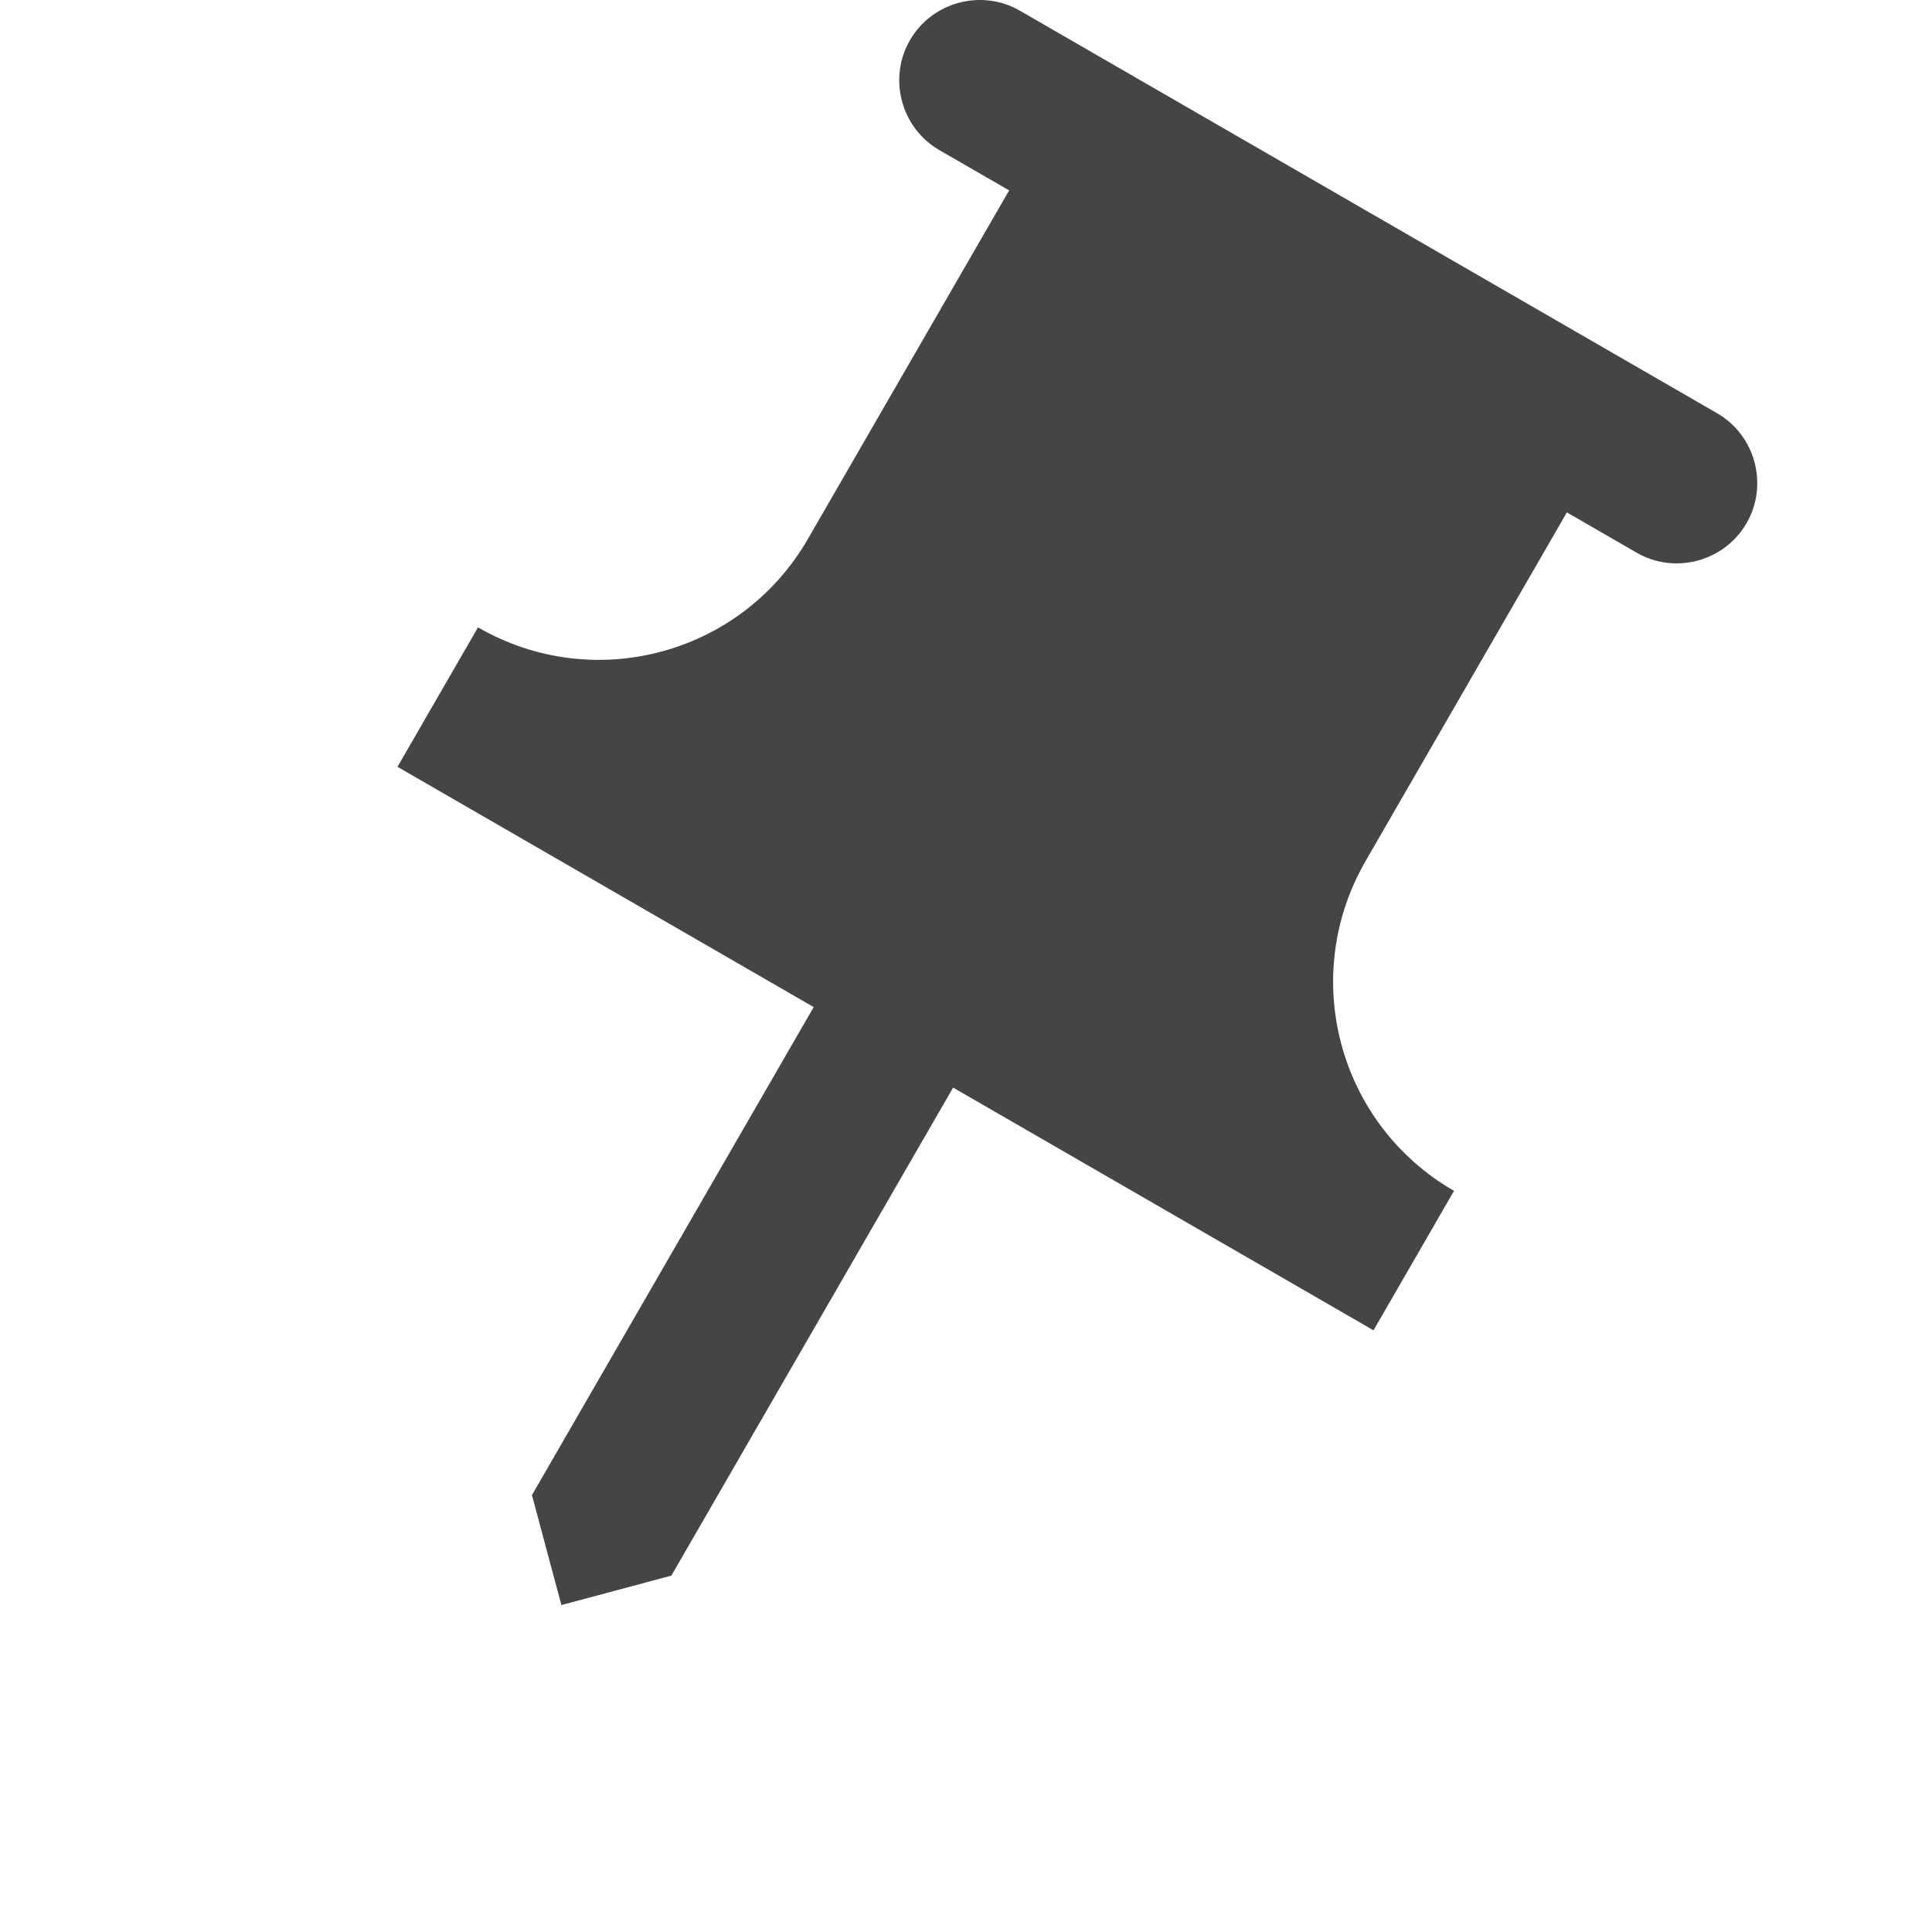
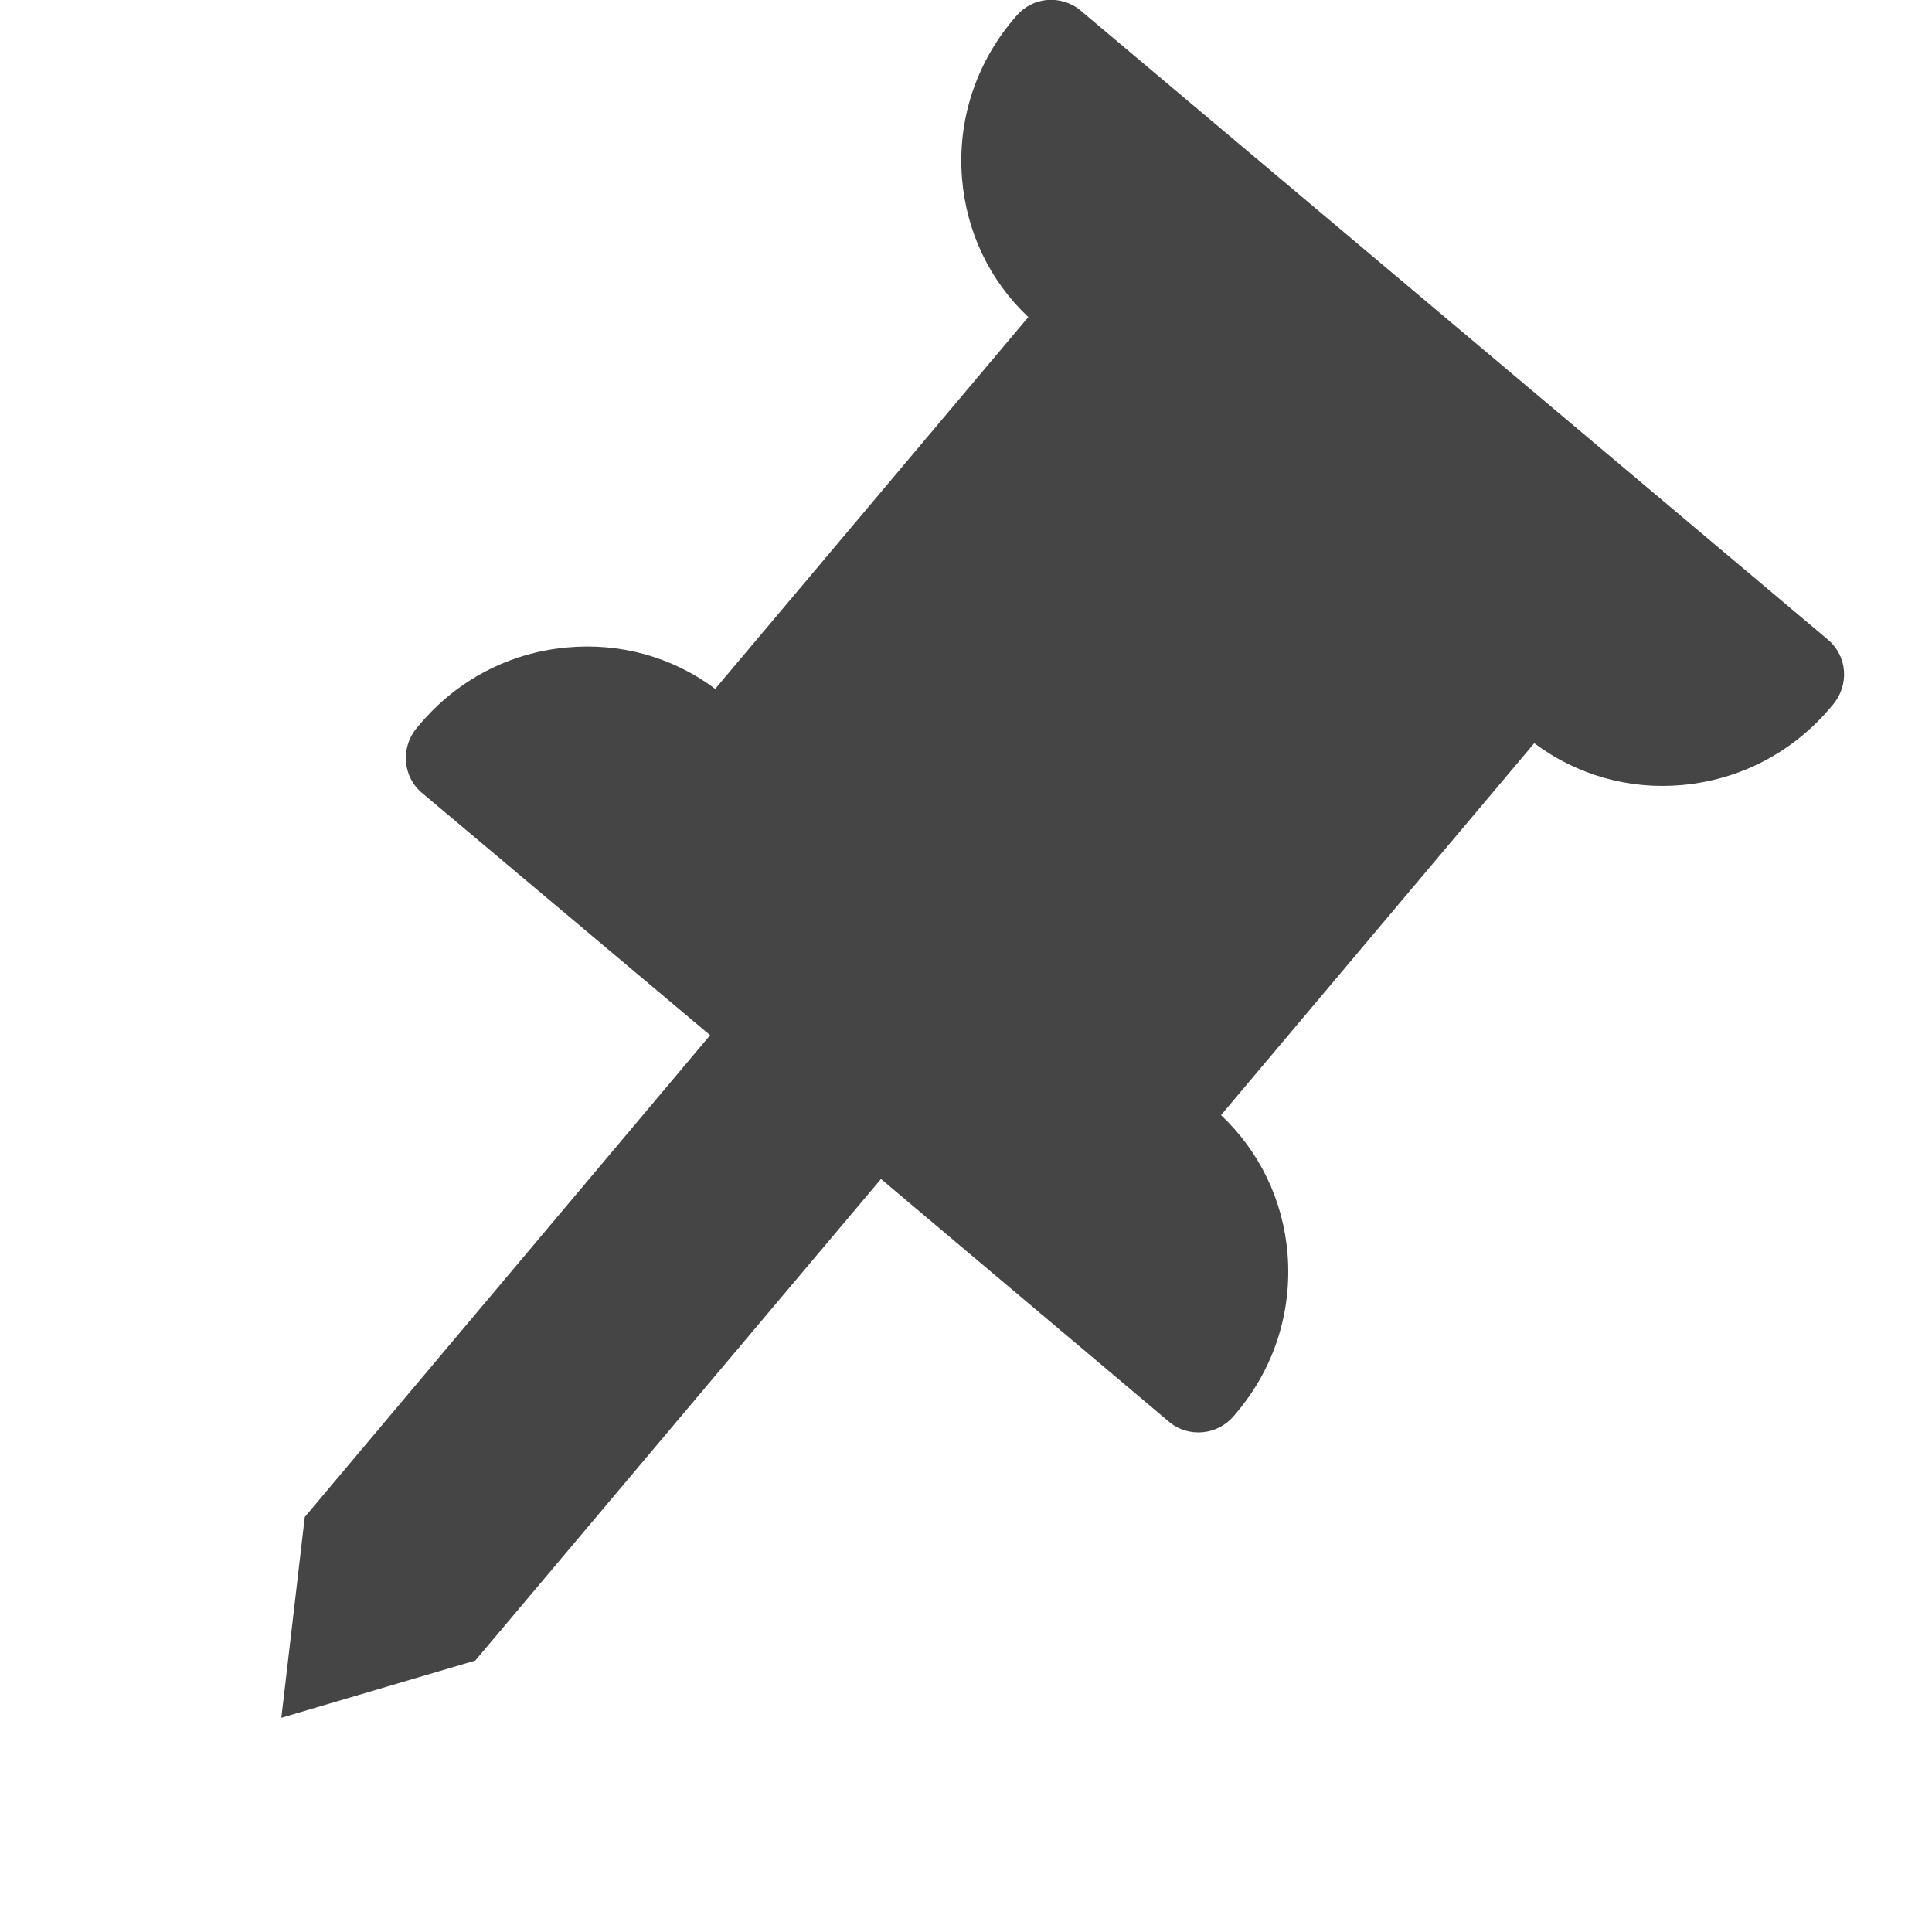
- <svg xmlns="http://www.w3.org/2000/svg" enable-background="new 0 0 24 24" height="24px" viewBox="0 0 24 24" width="24px" fill="#e8eaed" version="1.1" id="svg2">
-   <defs id="defs2" />
-   <g id="g2" transform="rotate(30,13.31843,11.64673)">
-     <path d="M 16,9 V 4 h 1 c 0.55,0 1,-0.45 1,-1 V 3 C 18,2.45 17.55,2 17,2 H 7 C 6.45,2 6,2.45 6,3 v 0 c 0,0.55 0.45,1 1,1 h 1 v 5 c 0,1.66 -1.34,3 -3,3 v 0 2 h 5.97 v 7 l 1,1 1,-1 V 14 H 19 v -2 0 c -1.66,0 -3,-1.34 -3,-3 z" fill-rule="evenodd" id="path1" style="fill:#454545;fill-opacity:1" />
-   </g>
+ <svg xmlns="http://www.w3.org/2000/svg" width="16" height="16" version="1.1" id="svg1">
+   <defs id="defs1" />
+   <path id="path3" style="fill:#454545;fill-opacity:1;stroke-width:0.852" d="M 8.949,0.087 C 8.869,0.02 8.769,-0.008 8.671,0 8.574,0.008 8.481,0.055 8.413,0.136 l -0.023,0.027 C 8.08,0.532 7.928,0.999 7.967,1.477 8.003,1.92 8.196,2.325 8.516,2.626 L 5.923,5.705 C 5.572,5.442 5.139,5.321 4.696,5.362 4.218,5.405 3.785,5.632 3.475,6.001 l -0.023,0.027 c -0.136,0.162 -0.118,0.403 0.042,0.538 l 2.387,2.007 -3.357,3.99 -0.194,1.663 1.606,-0.474 3.36,-3.988 2.386,2.011 c 0.08,0.068 0.182,0.095 0.279,0.086 0.097,-0.009 0.19,-0.055 0.258,-0.136 l 0.023,-0.027 c 0.311,-0.369 0.459,-0.835 0.421,-1.313 C 10.627,9.941 10.432,9.537 10.112,9.235 l 2.594,-3.08 c 0.352,0.263 0.784,0.387 1.228,0.346 0.478,-0.044 0.913,-0.271 1.224,-0.64 l 0.023,-0.027 c 0.068,-0.081 0.097,-0.181 0.09,-0.278 -0.007,-0.097 -0.053,-0.191 -0.133,-0.259 z" />
</svg>
